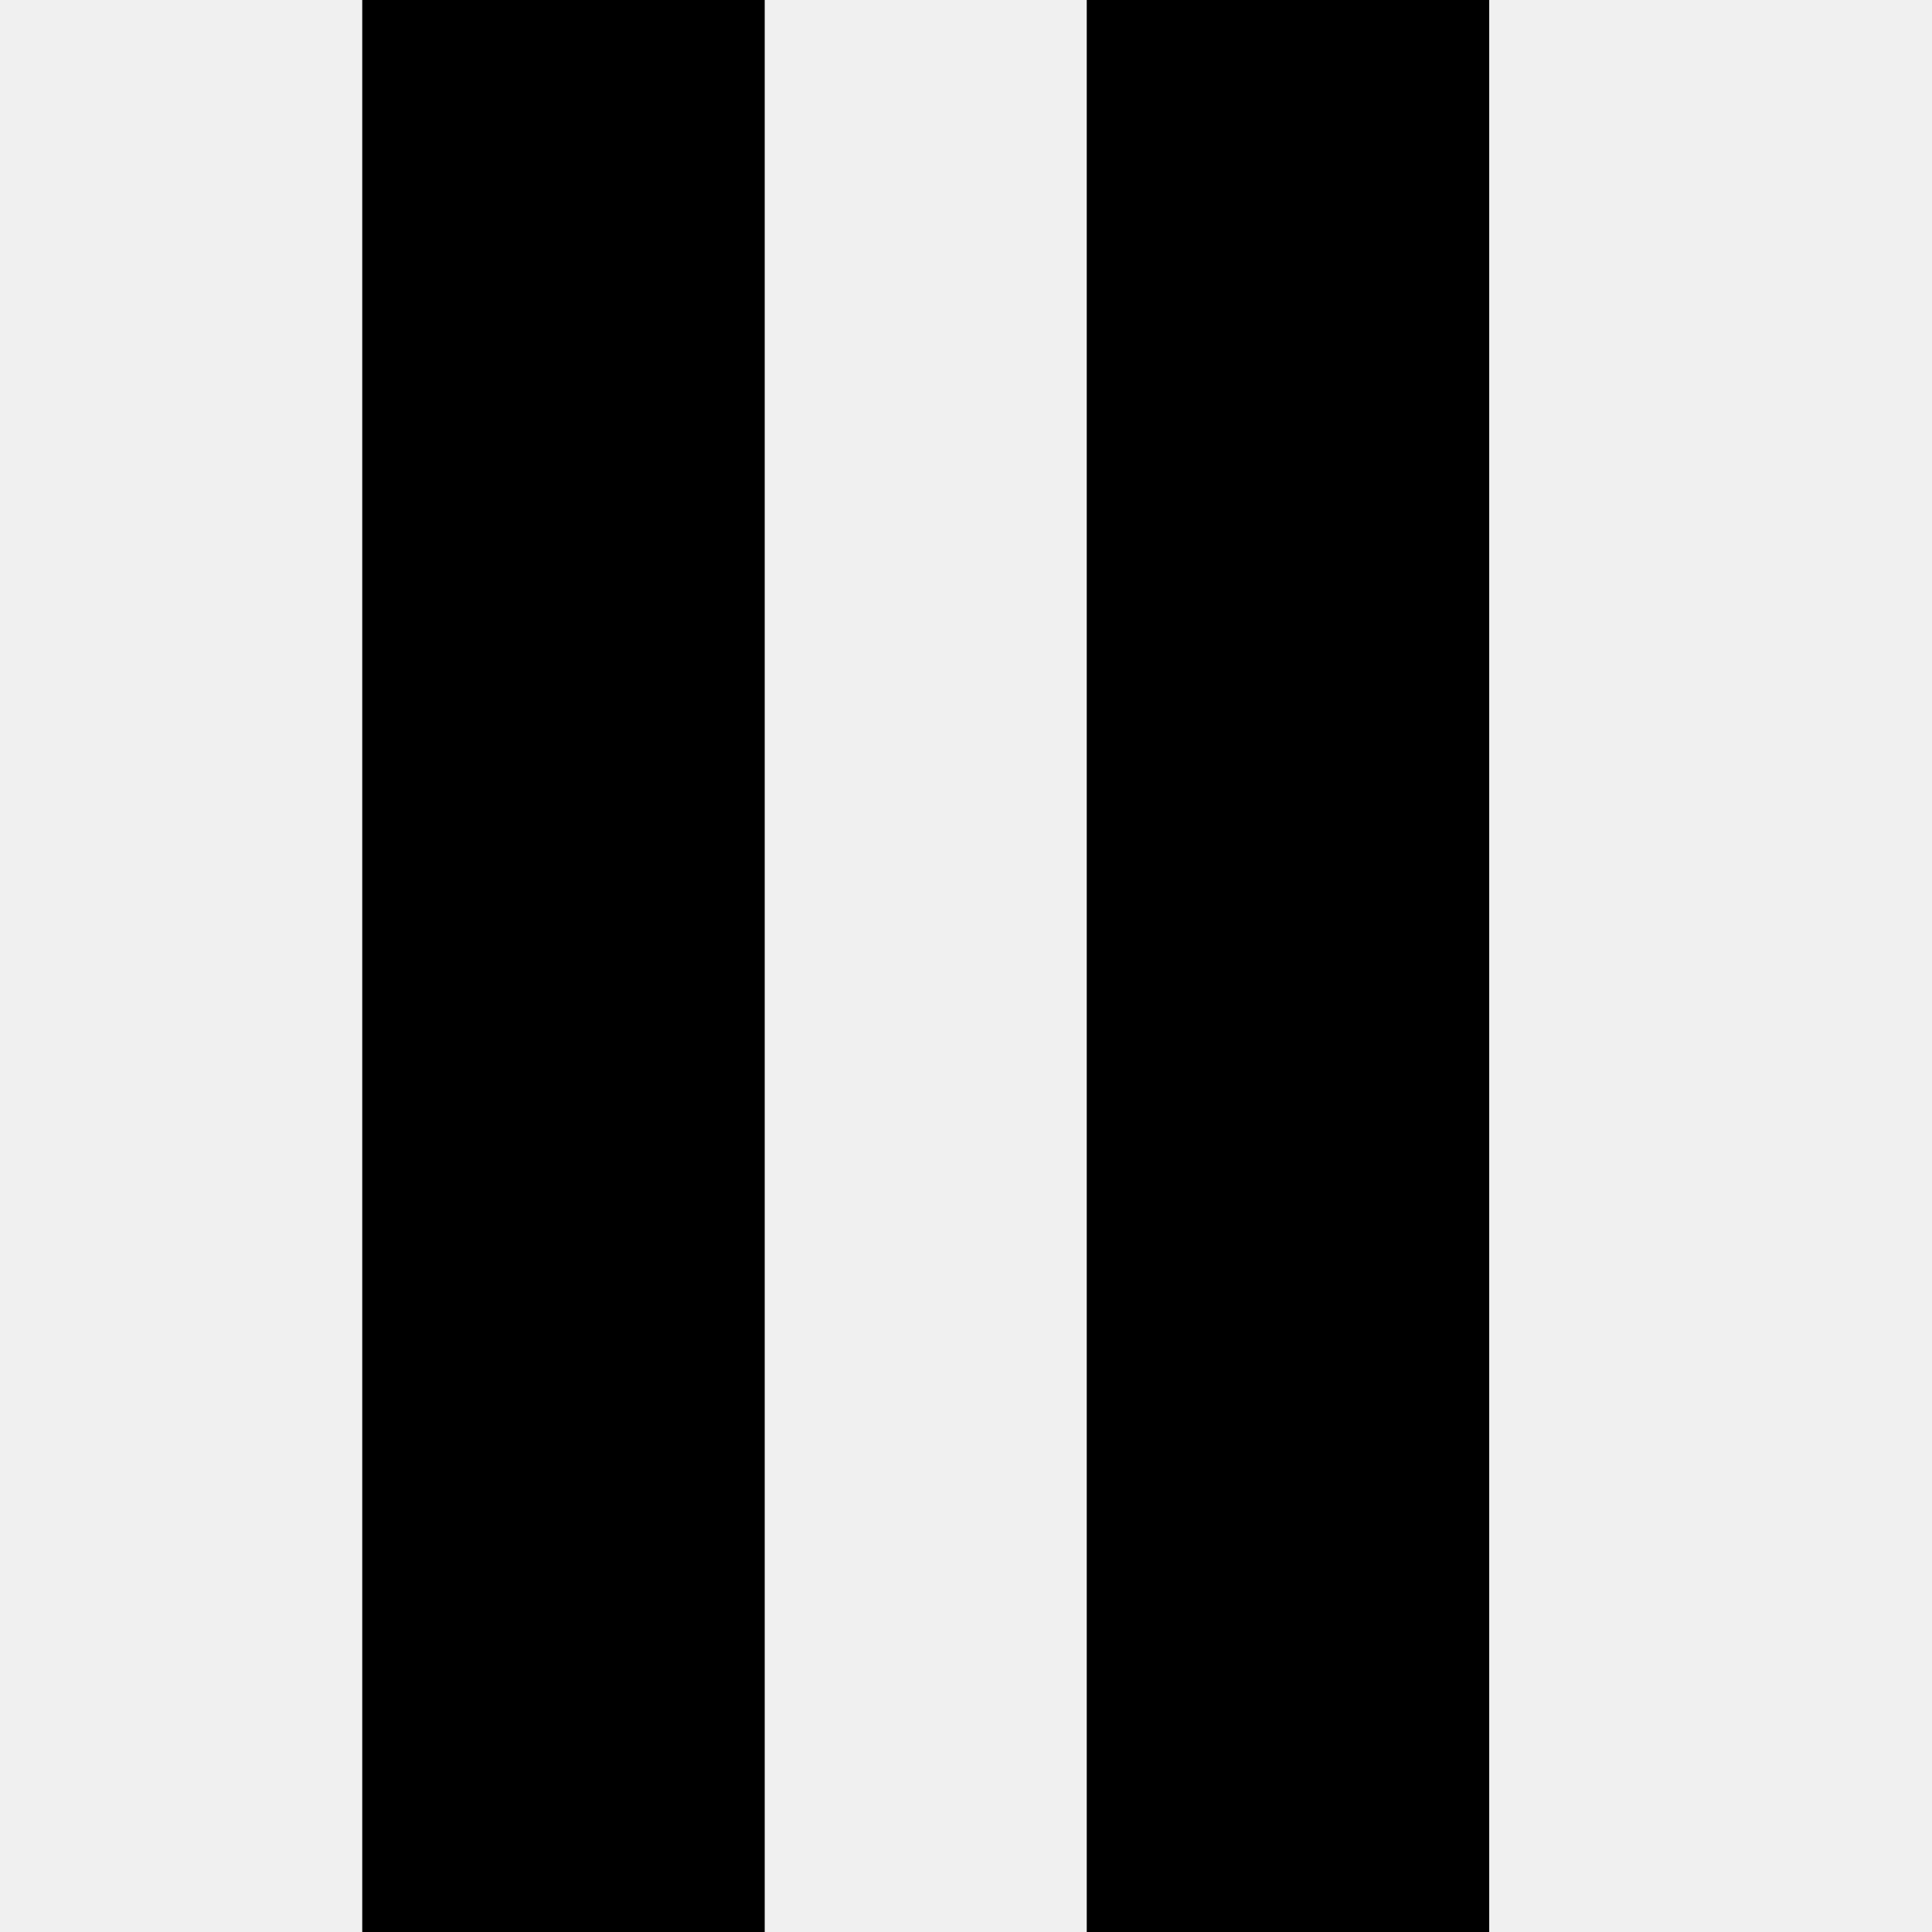
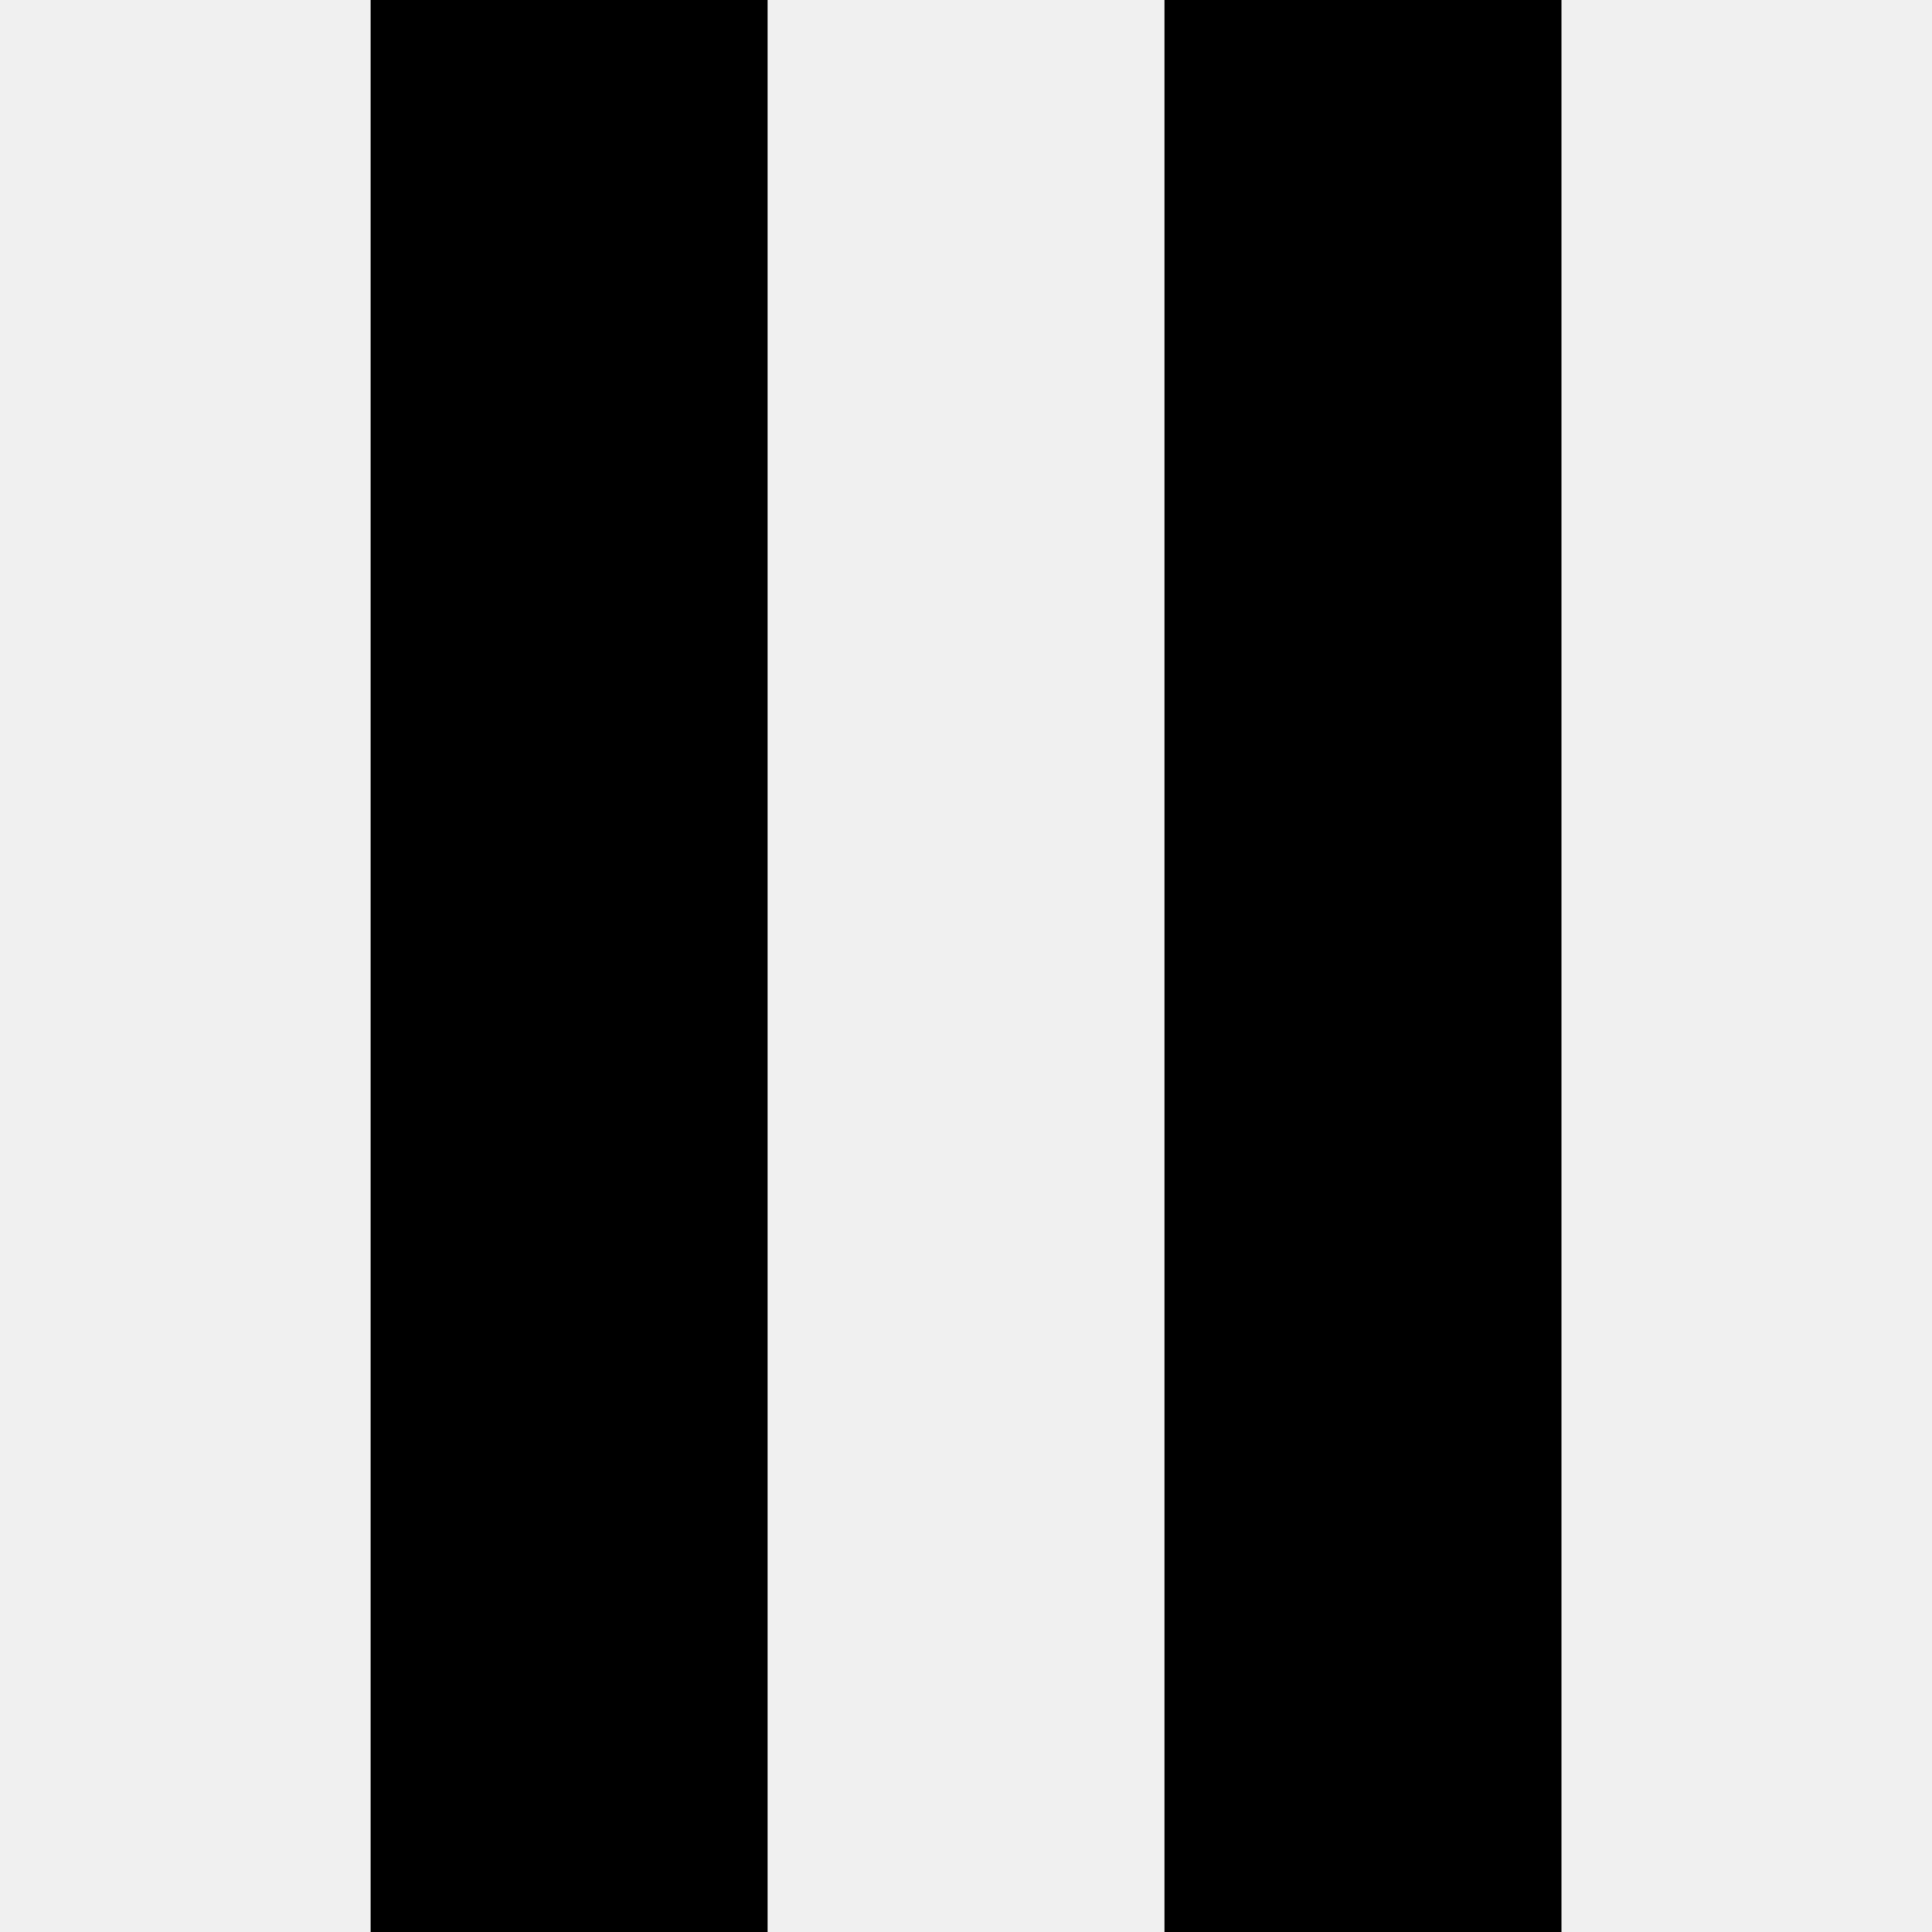
- <svg xmlns="http://www.w3.org/2000/svg" width="16" height="16" viewBox="0 0 16 16" fill="none">
+ <svg xmlns="http://www.w3.org/2000/svg" role="img" viewBox="0 0 24 24">
  <style>
    path { fill: #000; }
    @media (prefers-color-scheme: dark) {
      path { fill: #fff; }
    }
  </style>
-   <path d="M6.333 16H3V0H6.333V16ZM12.333 16H9V0H12.333V16Z" />
+   <path d="M4.604 0v24h4.932V0zm9.861 0v24h4.932V0z" />
</svg>
